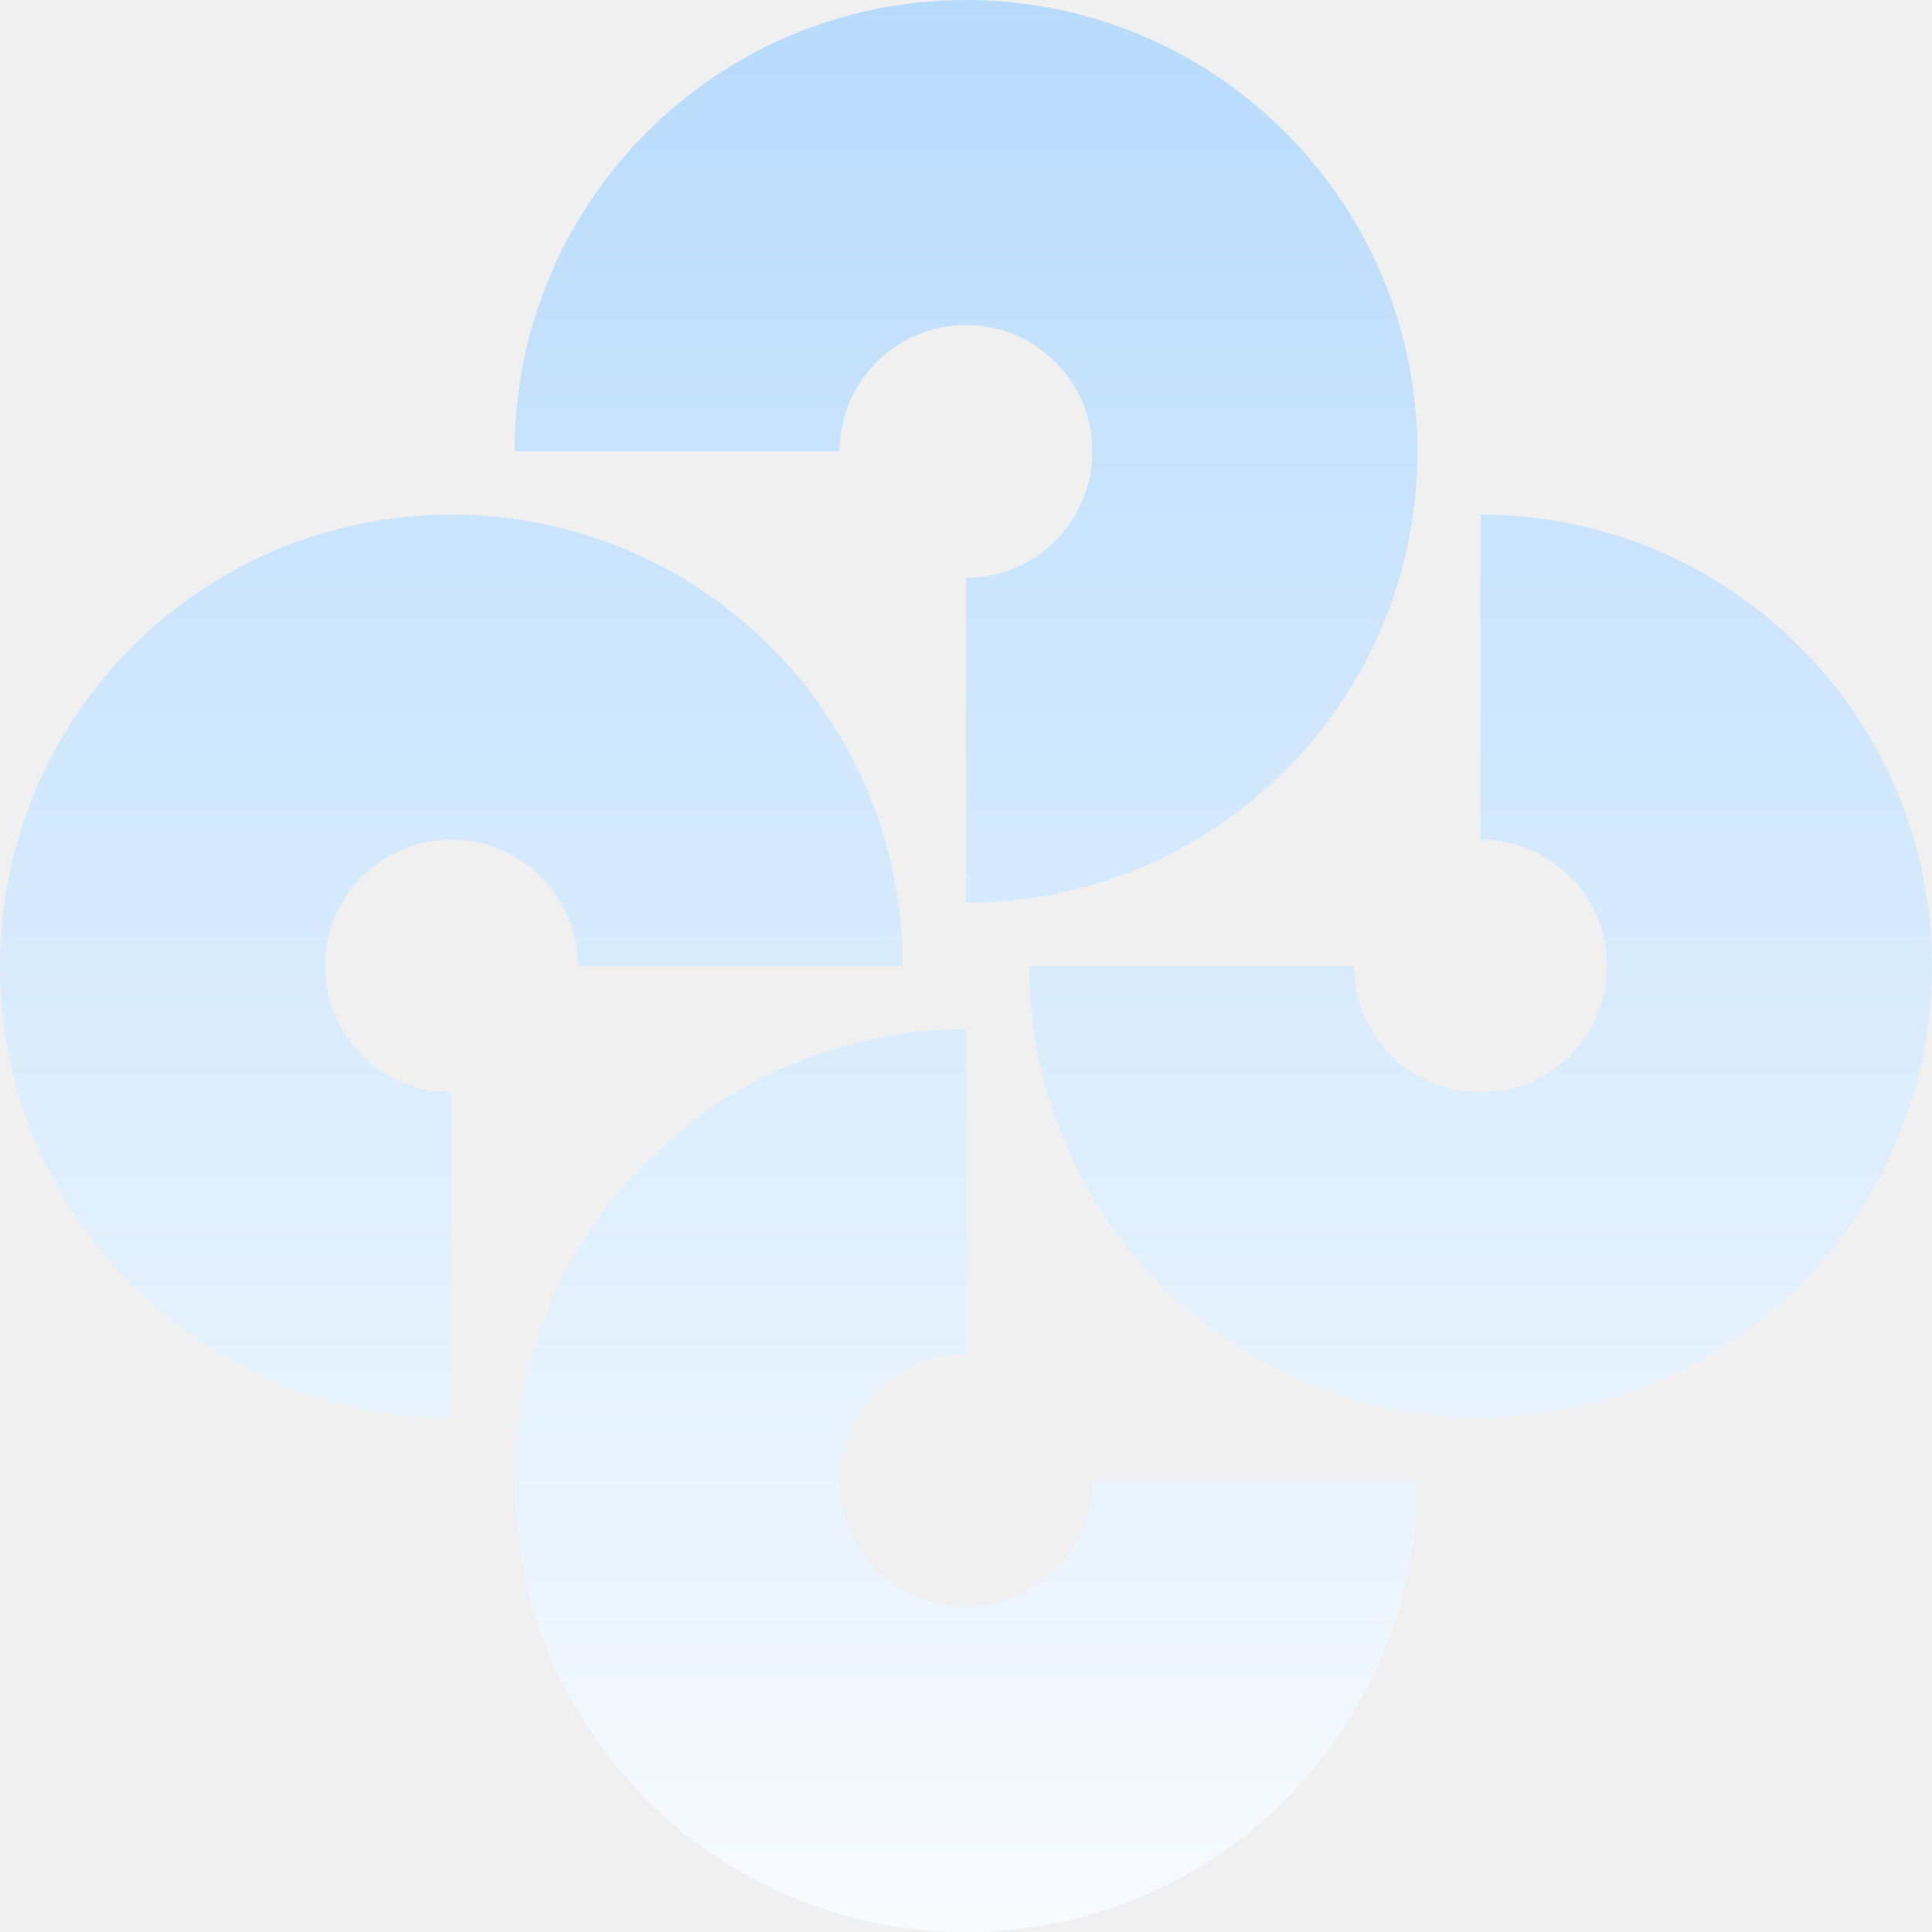
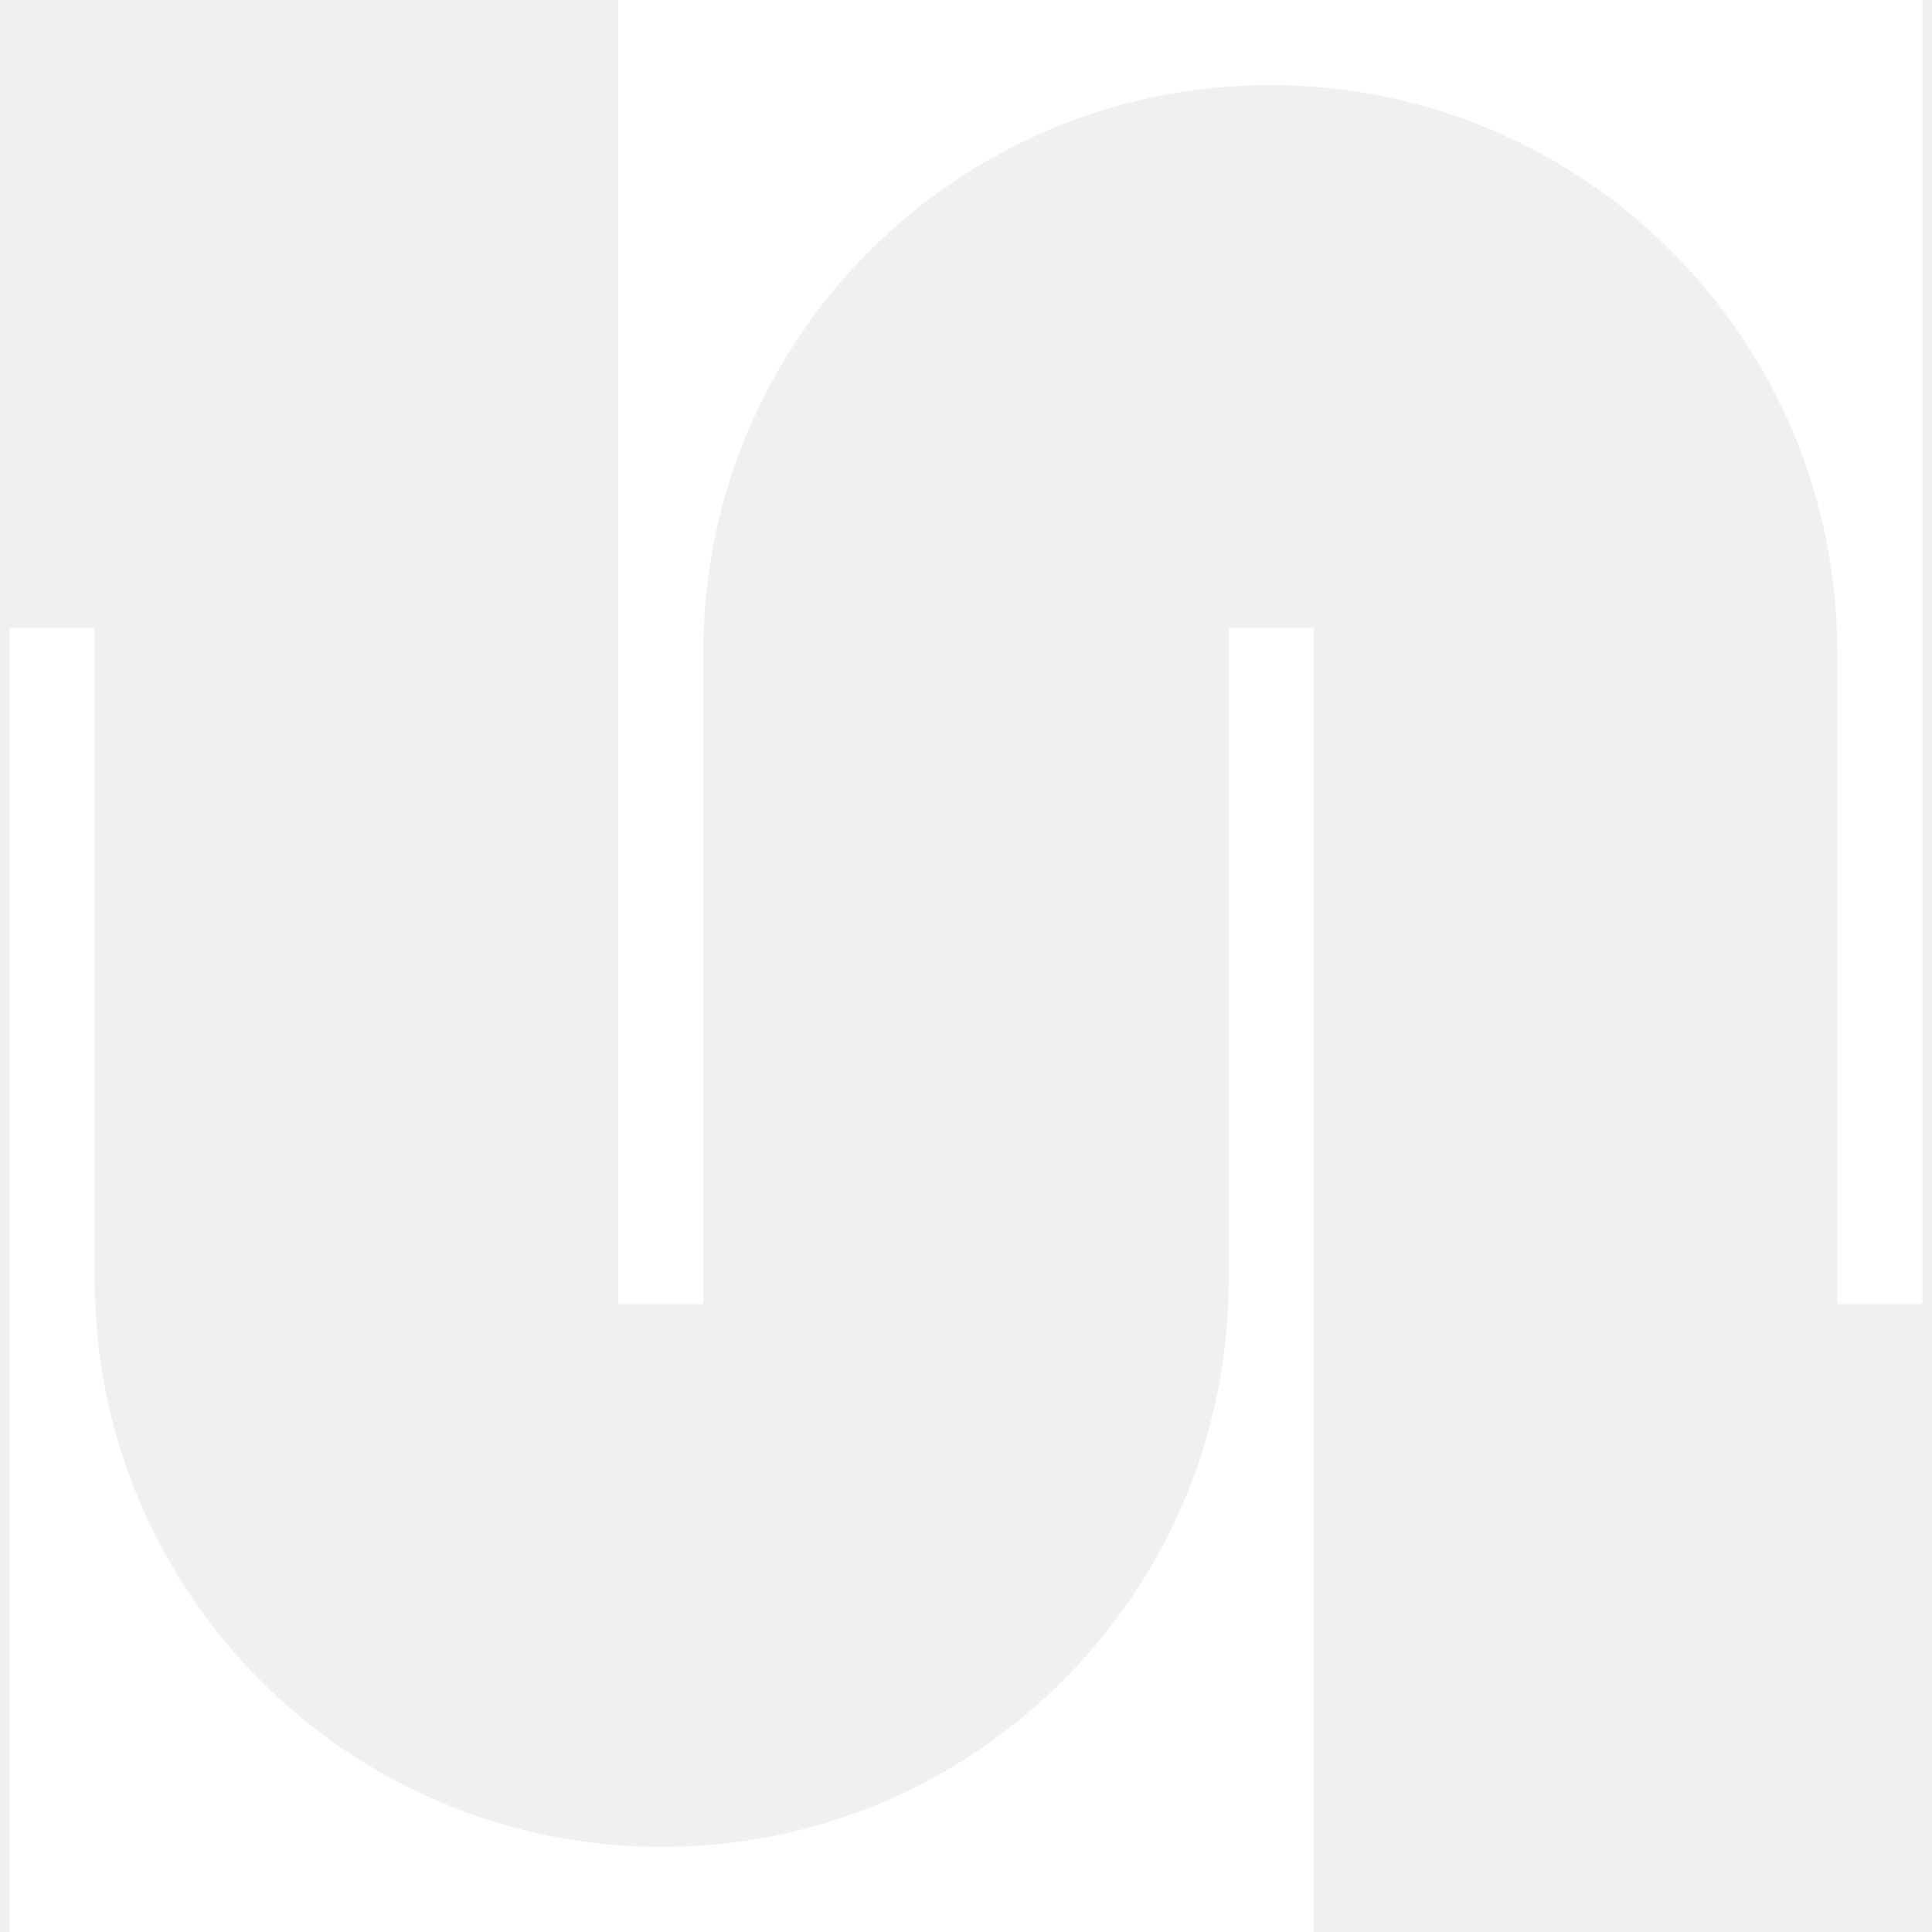
<svg xmlns="http://www.w3.org/2000/svg" width="200" height="200" viewBox="0 0 200 200" fill="none">
-   <g clip-path="url(#clip0_231_648)">
-     <path fill-rule="evenodd" clip-rule="evenodd" d="M100 33.645C92.774 33.645 86.916 39.503 86.916 46.729H53.271C53.271 20.921 74.192 0 100 0C125.808 0 146.729 20.921 146.729 46.729C146.729 72.537 125.808 93.458 100 93.458V59.813C107.226 59.813 113.084 53.955 113.084 46.729C113.084 39.503 107.226 33.645 100 33.645ZM166.355 100C166.355 92.774 160.497 86.916 153.271 86.916L153.271 53.271C179.079 53.271 200 74.192 200 100C200 125.808 179.079 146.729 153.271 146.729C127.463 146.729 106.542 125.808 106.542 100H140.187C140.187 107.226 146.045 113.084 153.271 113.084C160.497 113.084 166.355 107.226 166.355 100ZM46.729 113.084C39.503 113.084 33.645 107.226 33.645 100C33.645 92.774 39.503 86.916 46.729 86.916C53.955 86.916 59.813 92.774 59.813 100H93.458C93.458 74.192 72.537 53.271 46.729 53.271C20.921 53.271 0 74.192 0 100C0 125.808 20.921 146.729 46.729 146.729V113.084ZM100 166.355C107.226 166.355 113.084 160.497 113.084 153.271H146.729C146.729 179.079 125.808 200 100 200C74.192 200 53.271 179.079 53.271 153.271C53.271 127.463 74.192 106.542 100 106.542L100 140.187C92.774 140.187 86.916 146.045 86.916 153.271C86.916 160.497 92.774 166.355 100 166.355Z" fill="url(#paint0_linear_231_648)" />
-   </g>
+   <path fill-rule="evenodd" clip-rule="evenodd" d="M64 0H199V135H190.196V67.5C190.196 35.083 163.917 8.804 131.5 8.804C99.083 8.804 72.804 35.083 72.804 67.5V135H64V0ZM136 65L136 200L1 200L1 65L9.804 65L9.804 132.5C9.804 164.917 36.083 191.196 68.5 191.196C100.917 191.196 127.196 164.917 127.196 132.5V65H136Z" fill="url(#paint0_linear_232_829)" />
  <defs>
-     <linearGradient id="paint0_linear_231_648" x1="100" y1="0" x2="100" y2="200" gradientUnits="userSpaceOnUse">
-       <stop stop-color="#B8DBFC" />
-       <stop offset="1" stop-color="#F8FBFE" />
+     <linearGradient id="paint0_linear_232_829" x1="28.225" y1="19" x2="150.015" y2="173.312" gradientUnits="userSpaceOnUse">
+       <stop stop-color="white" />
+       <stop offset="1" stop-color="white" />
    </linearGradient>
-     <clipPath id="clip0_231_648">
-       <rect width="200" height="200" fill="white" />
-     </clipPath>
  </defs>
</svg>
